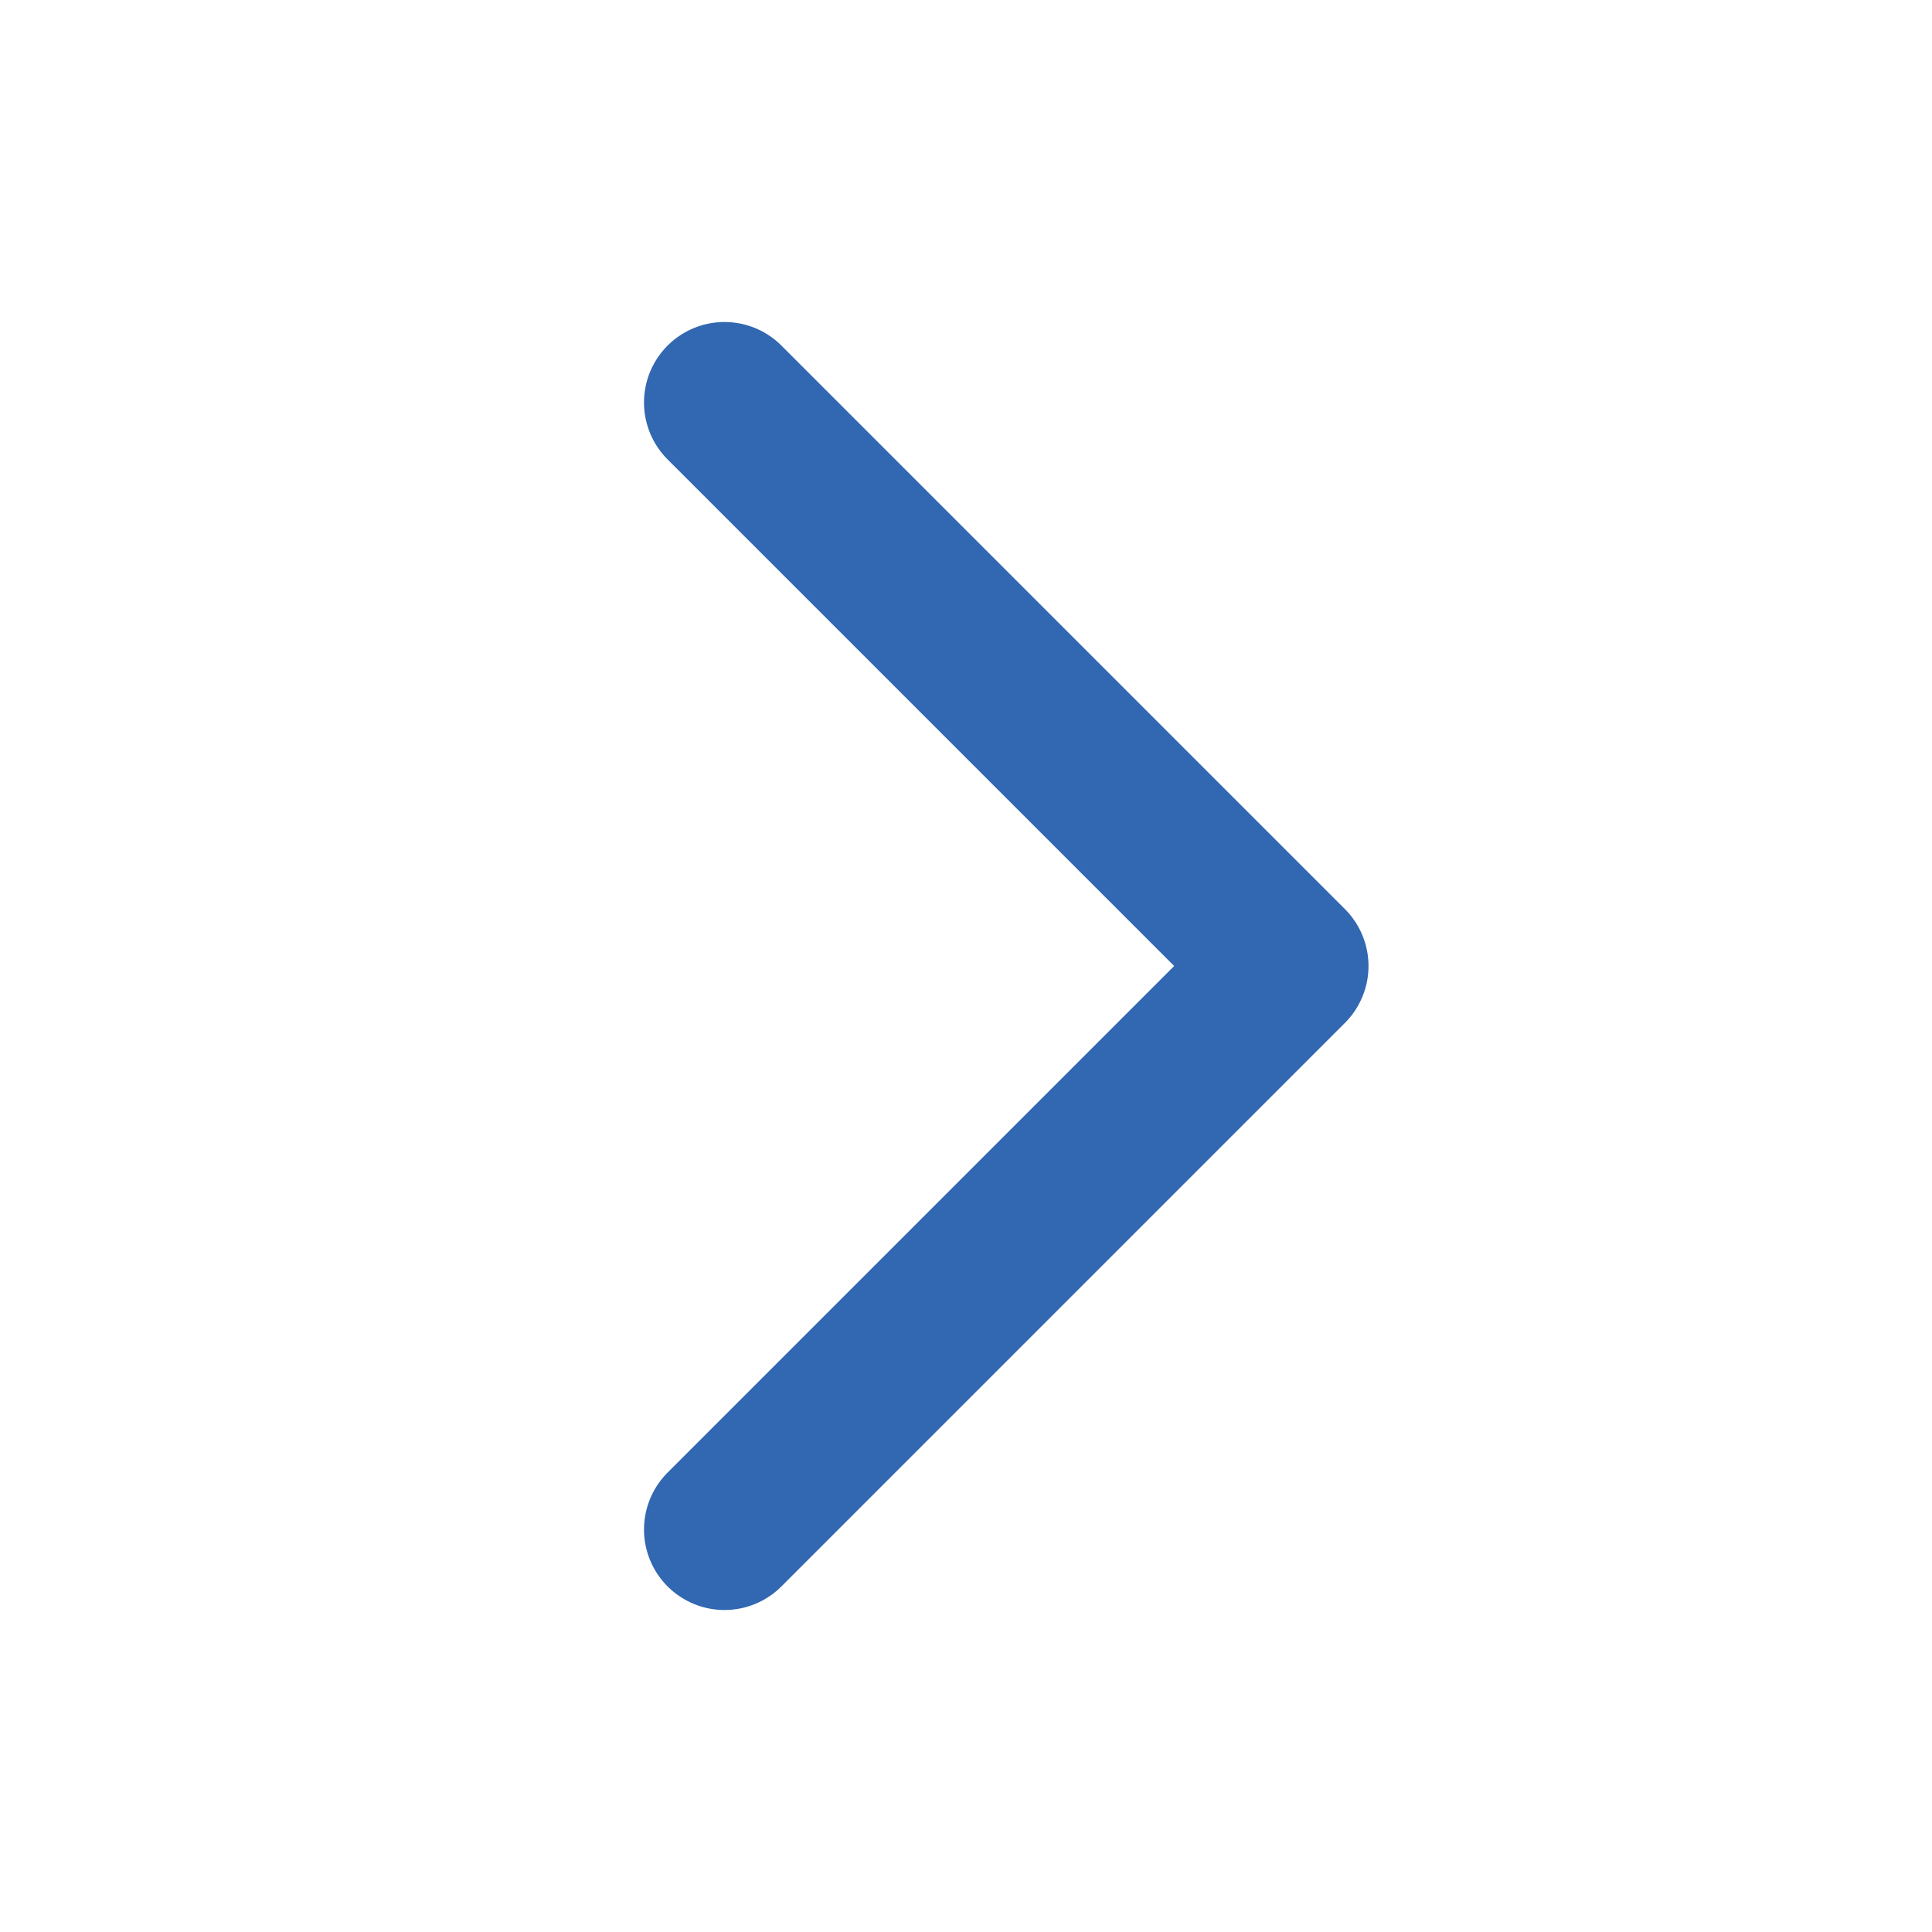
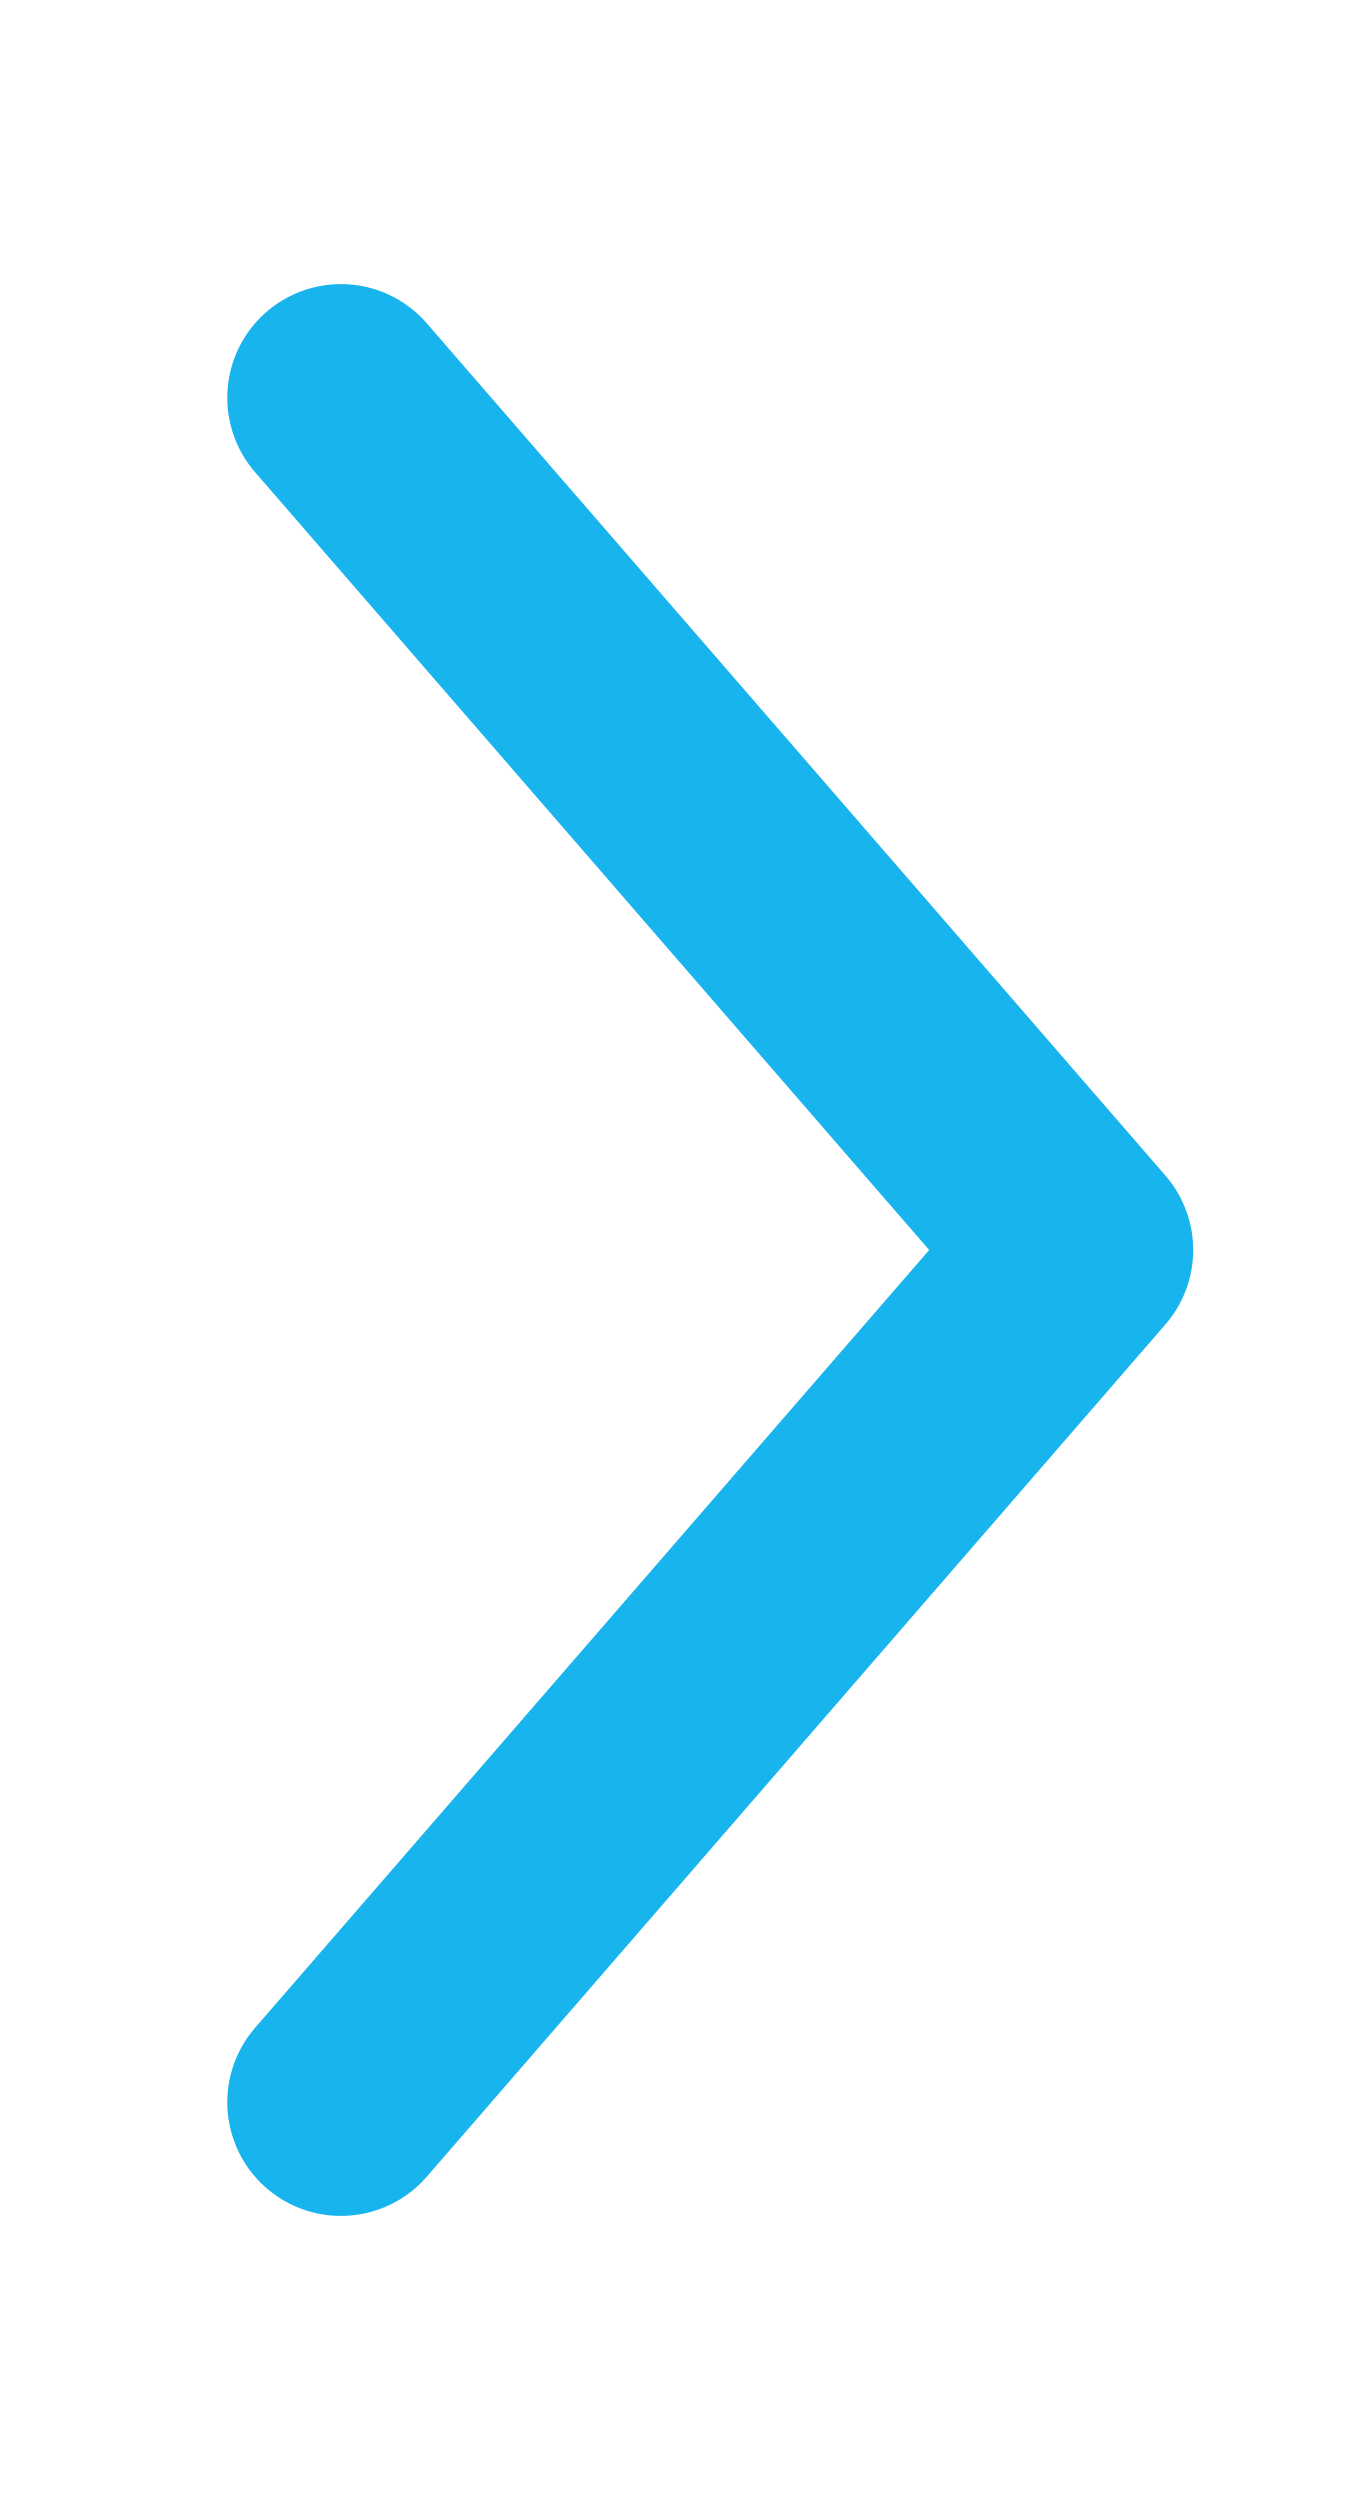
- <svg xmlns="http://www.w3.org/2000/svg" width="48" height="48" viewBox="0 0 48 48">
-   <path d="M18 10 L32 24 L18 38" fill="none" stroke="#3267B1" stroke-width="4" stroke-linecap="round" stroke-linejoin="round" />
+ <svg xmlns="http://www.w3.org/2000/svg" width="12" height="22" viewBox="0 0 12 22">
+   <path d="M3 3.5 L9.5 11 L3 18.5" fill="none" stroke="#18B4ED" stroke-width="2" stroke-linecap="round" stroke-linejoin="round" />
</svg>
